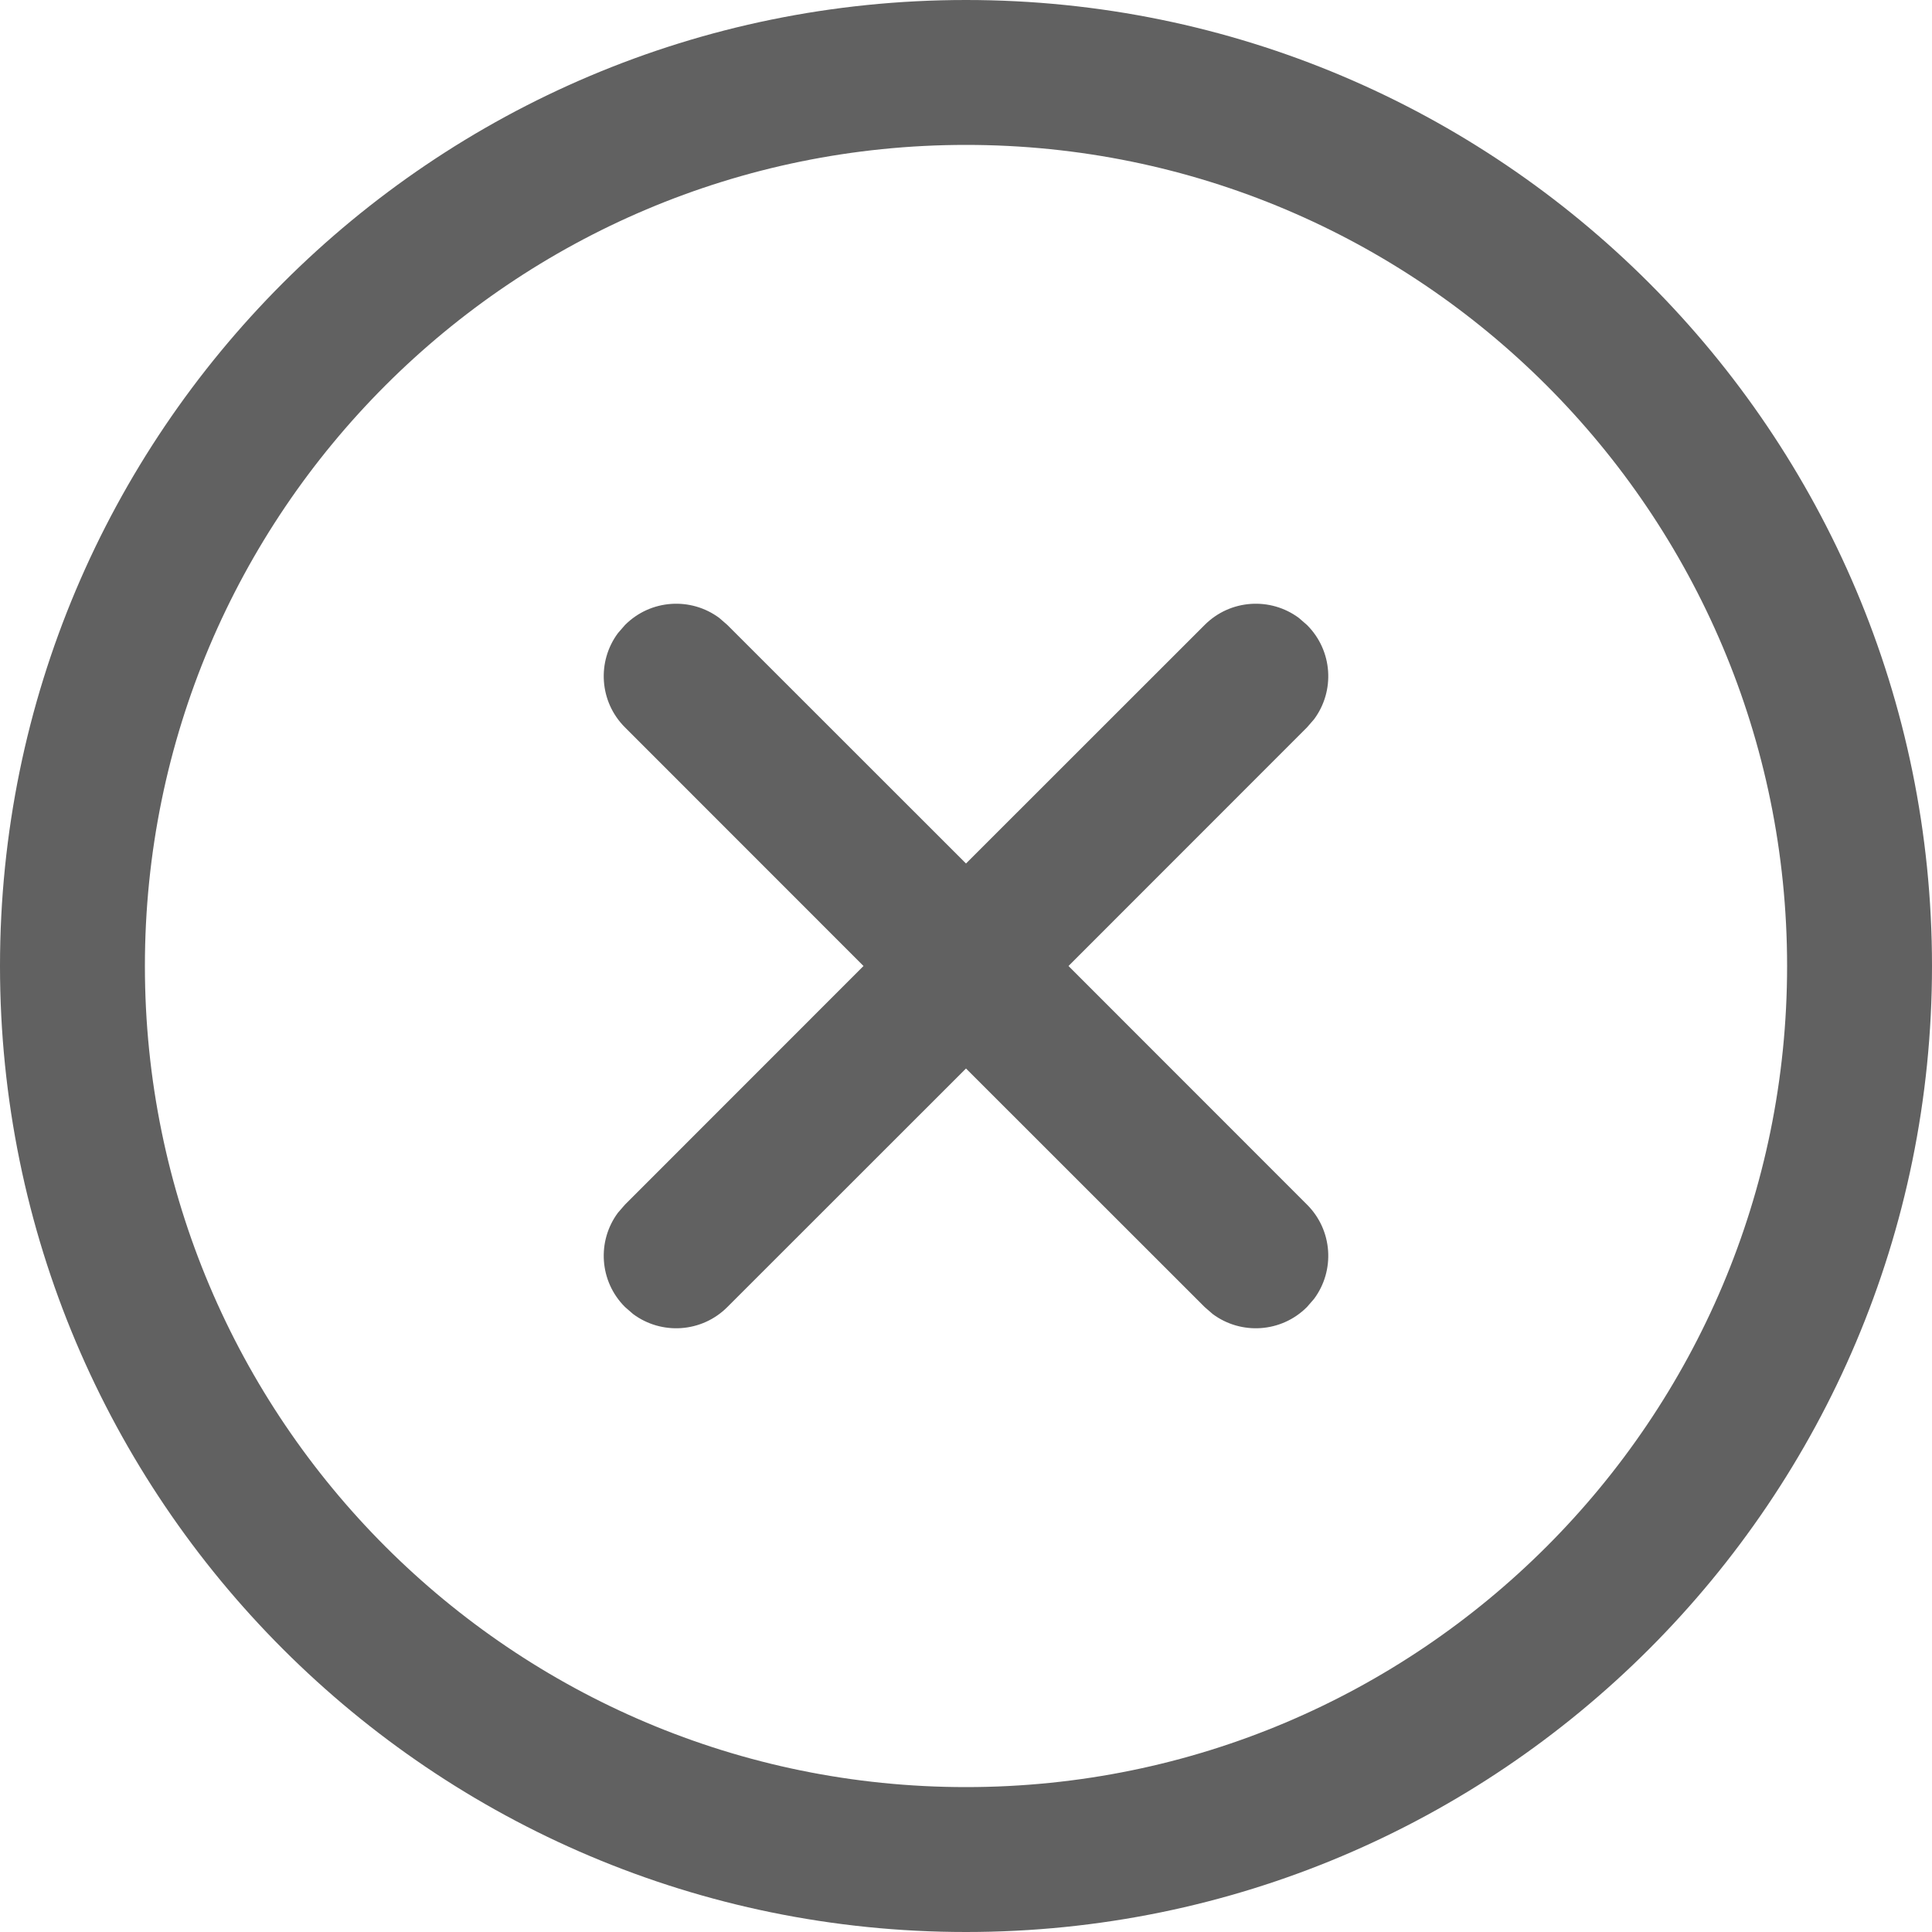
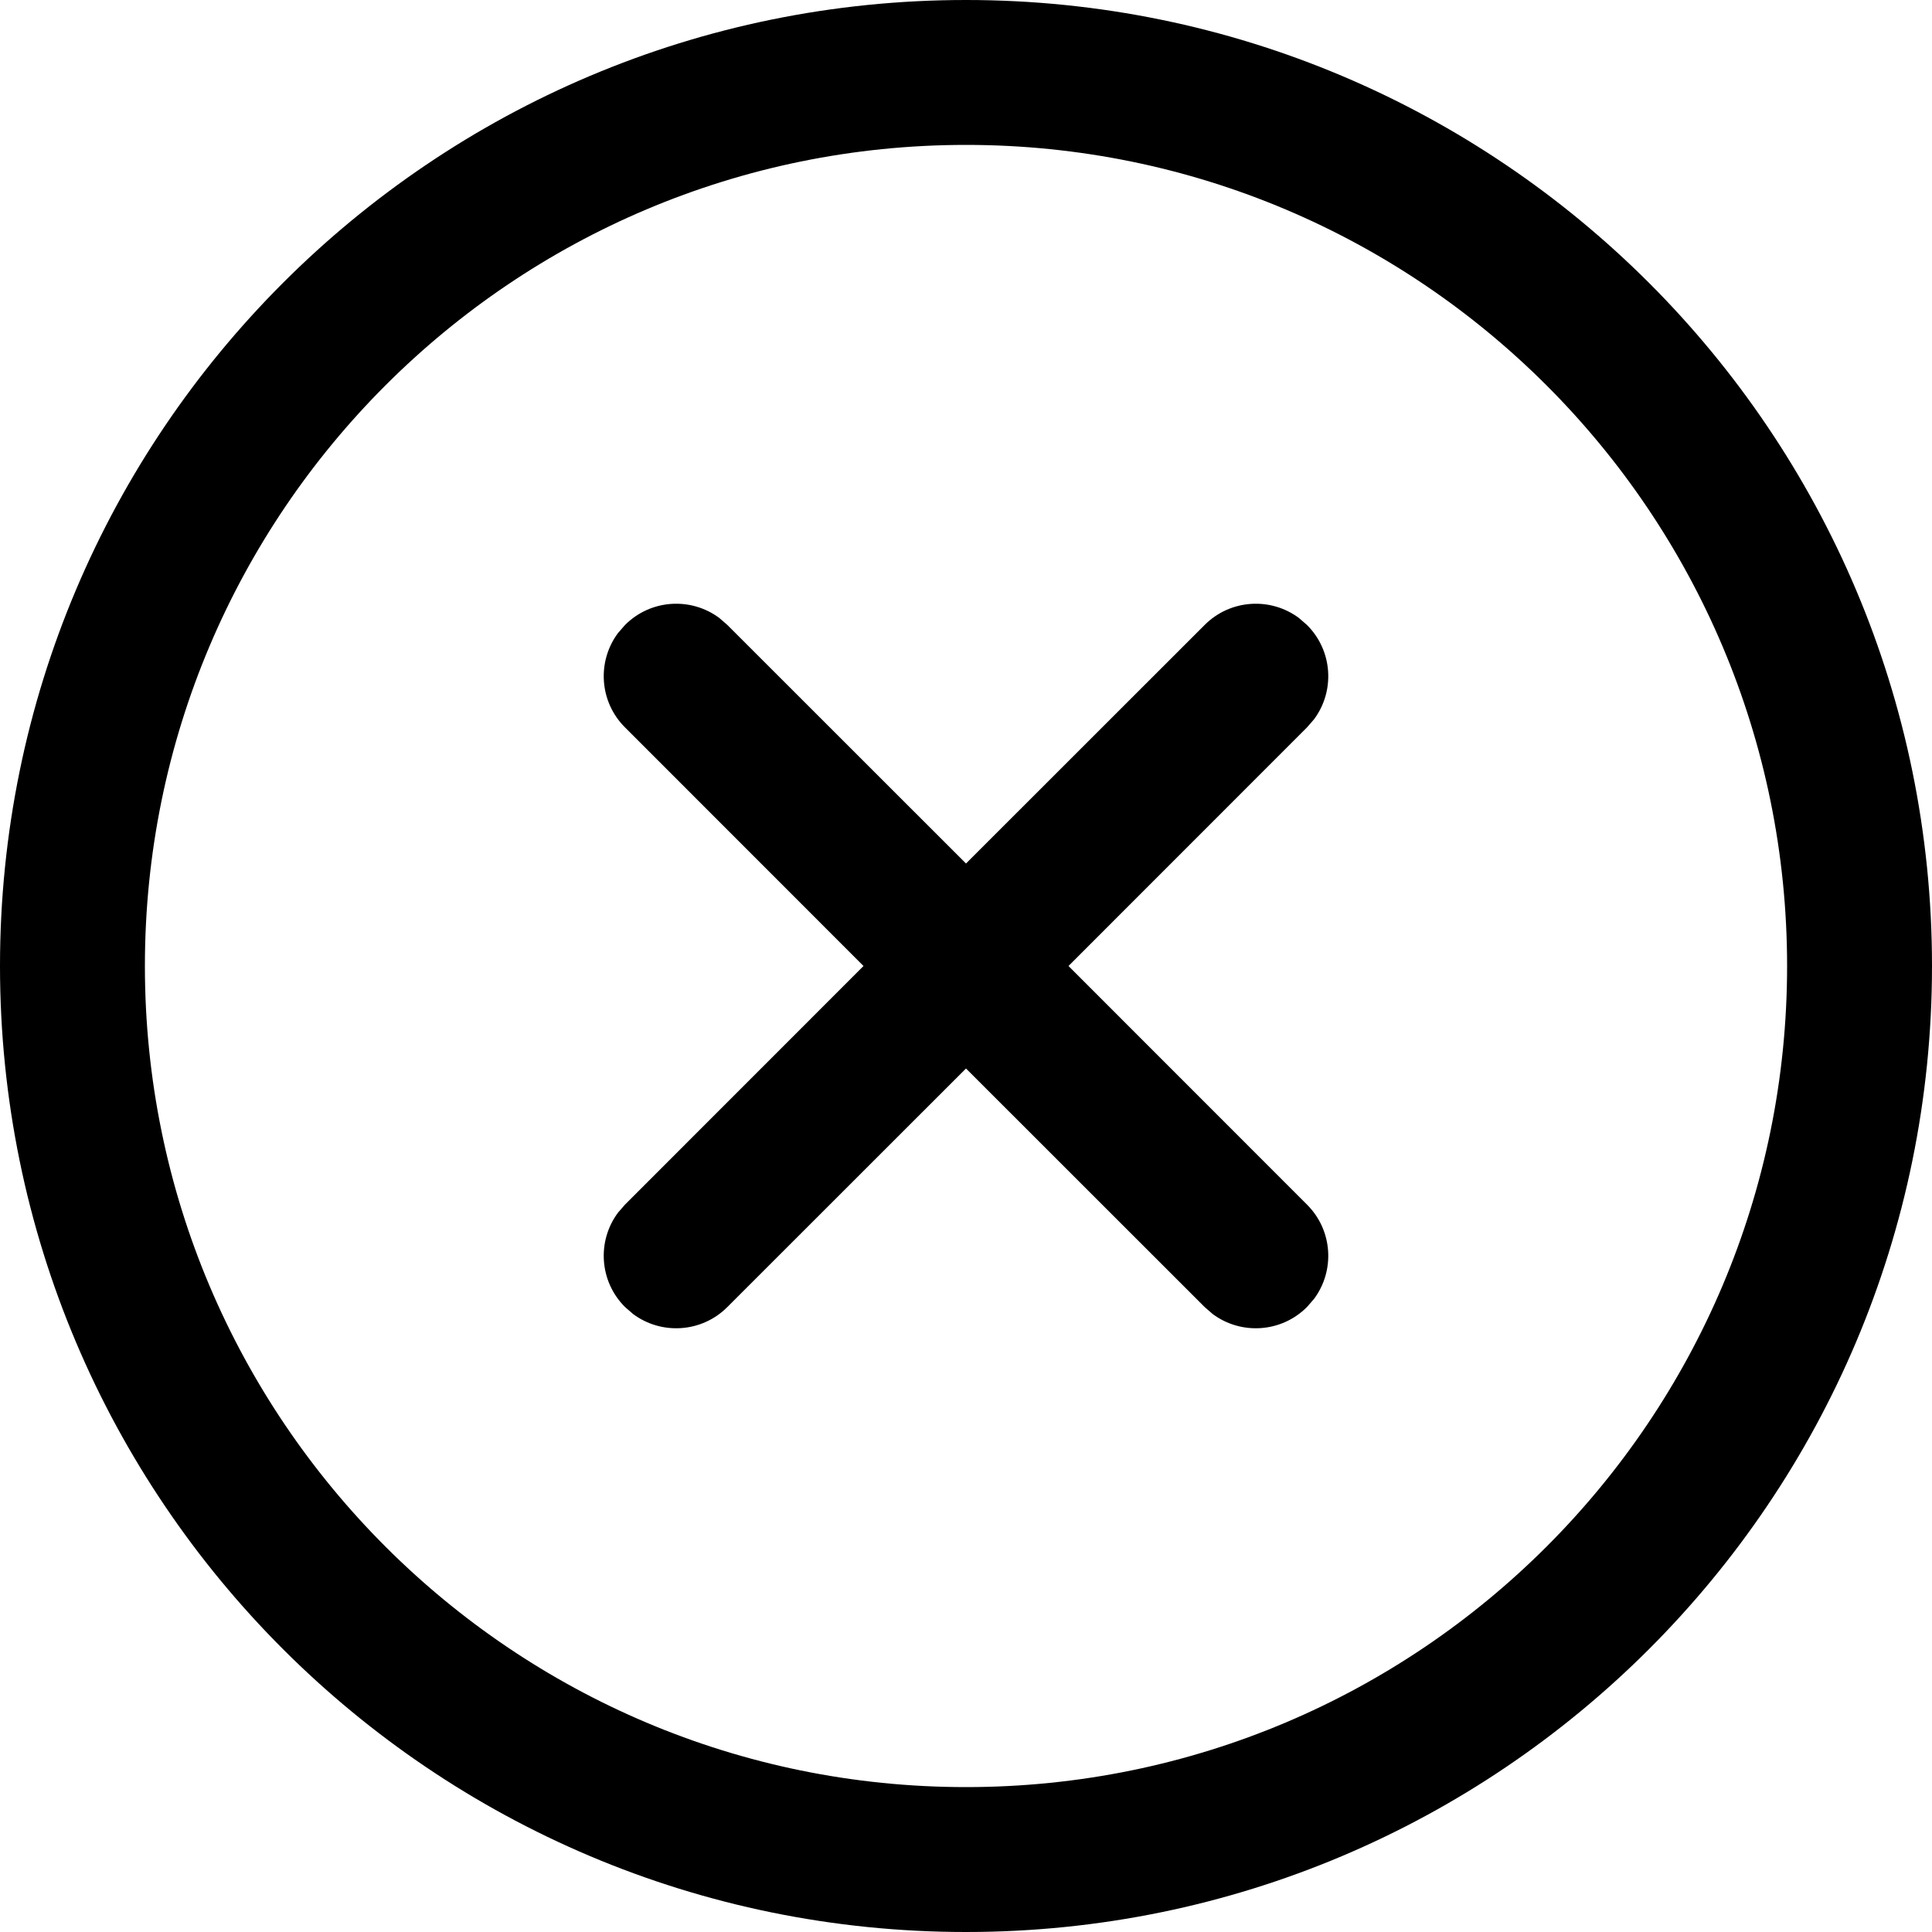
<svg xmlns="http://www.w3.org/2000/svg" width="20" height="20" viewBox="0 0 20 20" fill="none">
-   <path d="M10 0C15.523 0 20 4.477 20 10C20 15.523 15.523 20 10 20C4.477 20 0 15.523 0 10C0 4.477 4.477 0 10 0ZM10 1.5C5.306 1.5 1.5 5.306 1.5 10C1.5 14.694 5.306 18.5 10 18.5C14.694 18.5 18.5 14.694 18.5 10C18.5 5.306 14.694 1.5 10 1.5ZM13.446 6.397L13.53 6.47C13.797 6.736 13.821 7.153 13.603 7.446L13.53 7.53L11.061 10L13.53 12.47C13.797 12.736 13.821 13.153 13.603 13.446L13.53 13.53C13.264 13.797 12.847 13.821 12.554 13.603L12.47 13.53L10 11.061L7.53 13.53C7.264 13.797 6.847 13.821 6.554 13.603L6.47 13.53C6.203 13.264 6.179 12.847 6.397 12.554L6.47 12.47L8.939 10L6.47 7.53C6.203 7.264 6.179 6.847 6.397 6.554L6.47 6.47C6.736 6.203 7.153 6.179 7.446 6.397L7.53 6.47L10 8.939L12.47 6.47C12.736 6.203 13.153 6.179 13.446 6.397Z" fill="#616161" />
+   <path d="M10 0C15.523 0 20 4.477 20 10C20 15.523 15.523 20 10 20C4.477 20 0 15.523 0 10C0 4.477 4.477 0 10 0ZM10 1.5C5.306 1.5 1.5 5.306 1.5 10C1.5 14.694 5.306 18.5 10 18.5C14.694 18.5 18.5 14.694 18.5 10C18.5 5.306 14.694 1.5 10 1.5ZM13.446 6.397L13.53 6.47C13.797 6.736 13.821 7.153 13.603 7.446L13.53 7.53L11.061 10L13.53 12.47C13.797 12.736 13.821 13.153 13.603 13.446L13.53 13.53C13.264 13.797 12.847 13.821 12.554 13.603L12.47 13.53L10 11.061L7.53 13.53C7.264 13.797 6.847 13.821 6.554 13.603L6.47 13.53C6.203 13.264 6.179 12.847 6.397 12.554L6.47 12.47L8.939 10L6.47 7.53C6.203 7.264 6.179 6.847 6.397 6.554L6.47 6.47C6.736 6.203 7.153 6.179 7.446 6.397L7.53 6.47L10 8.939L12.47 6.47C12.736 6.203 13.153 6.179 13.446 6.397Z" fill="currentColor" />
</svg>
